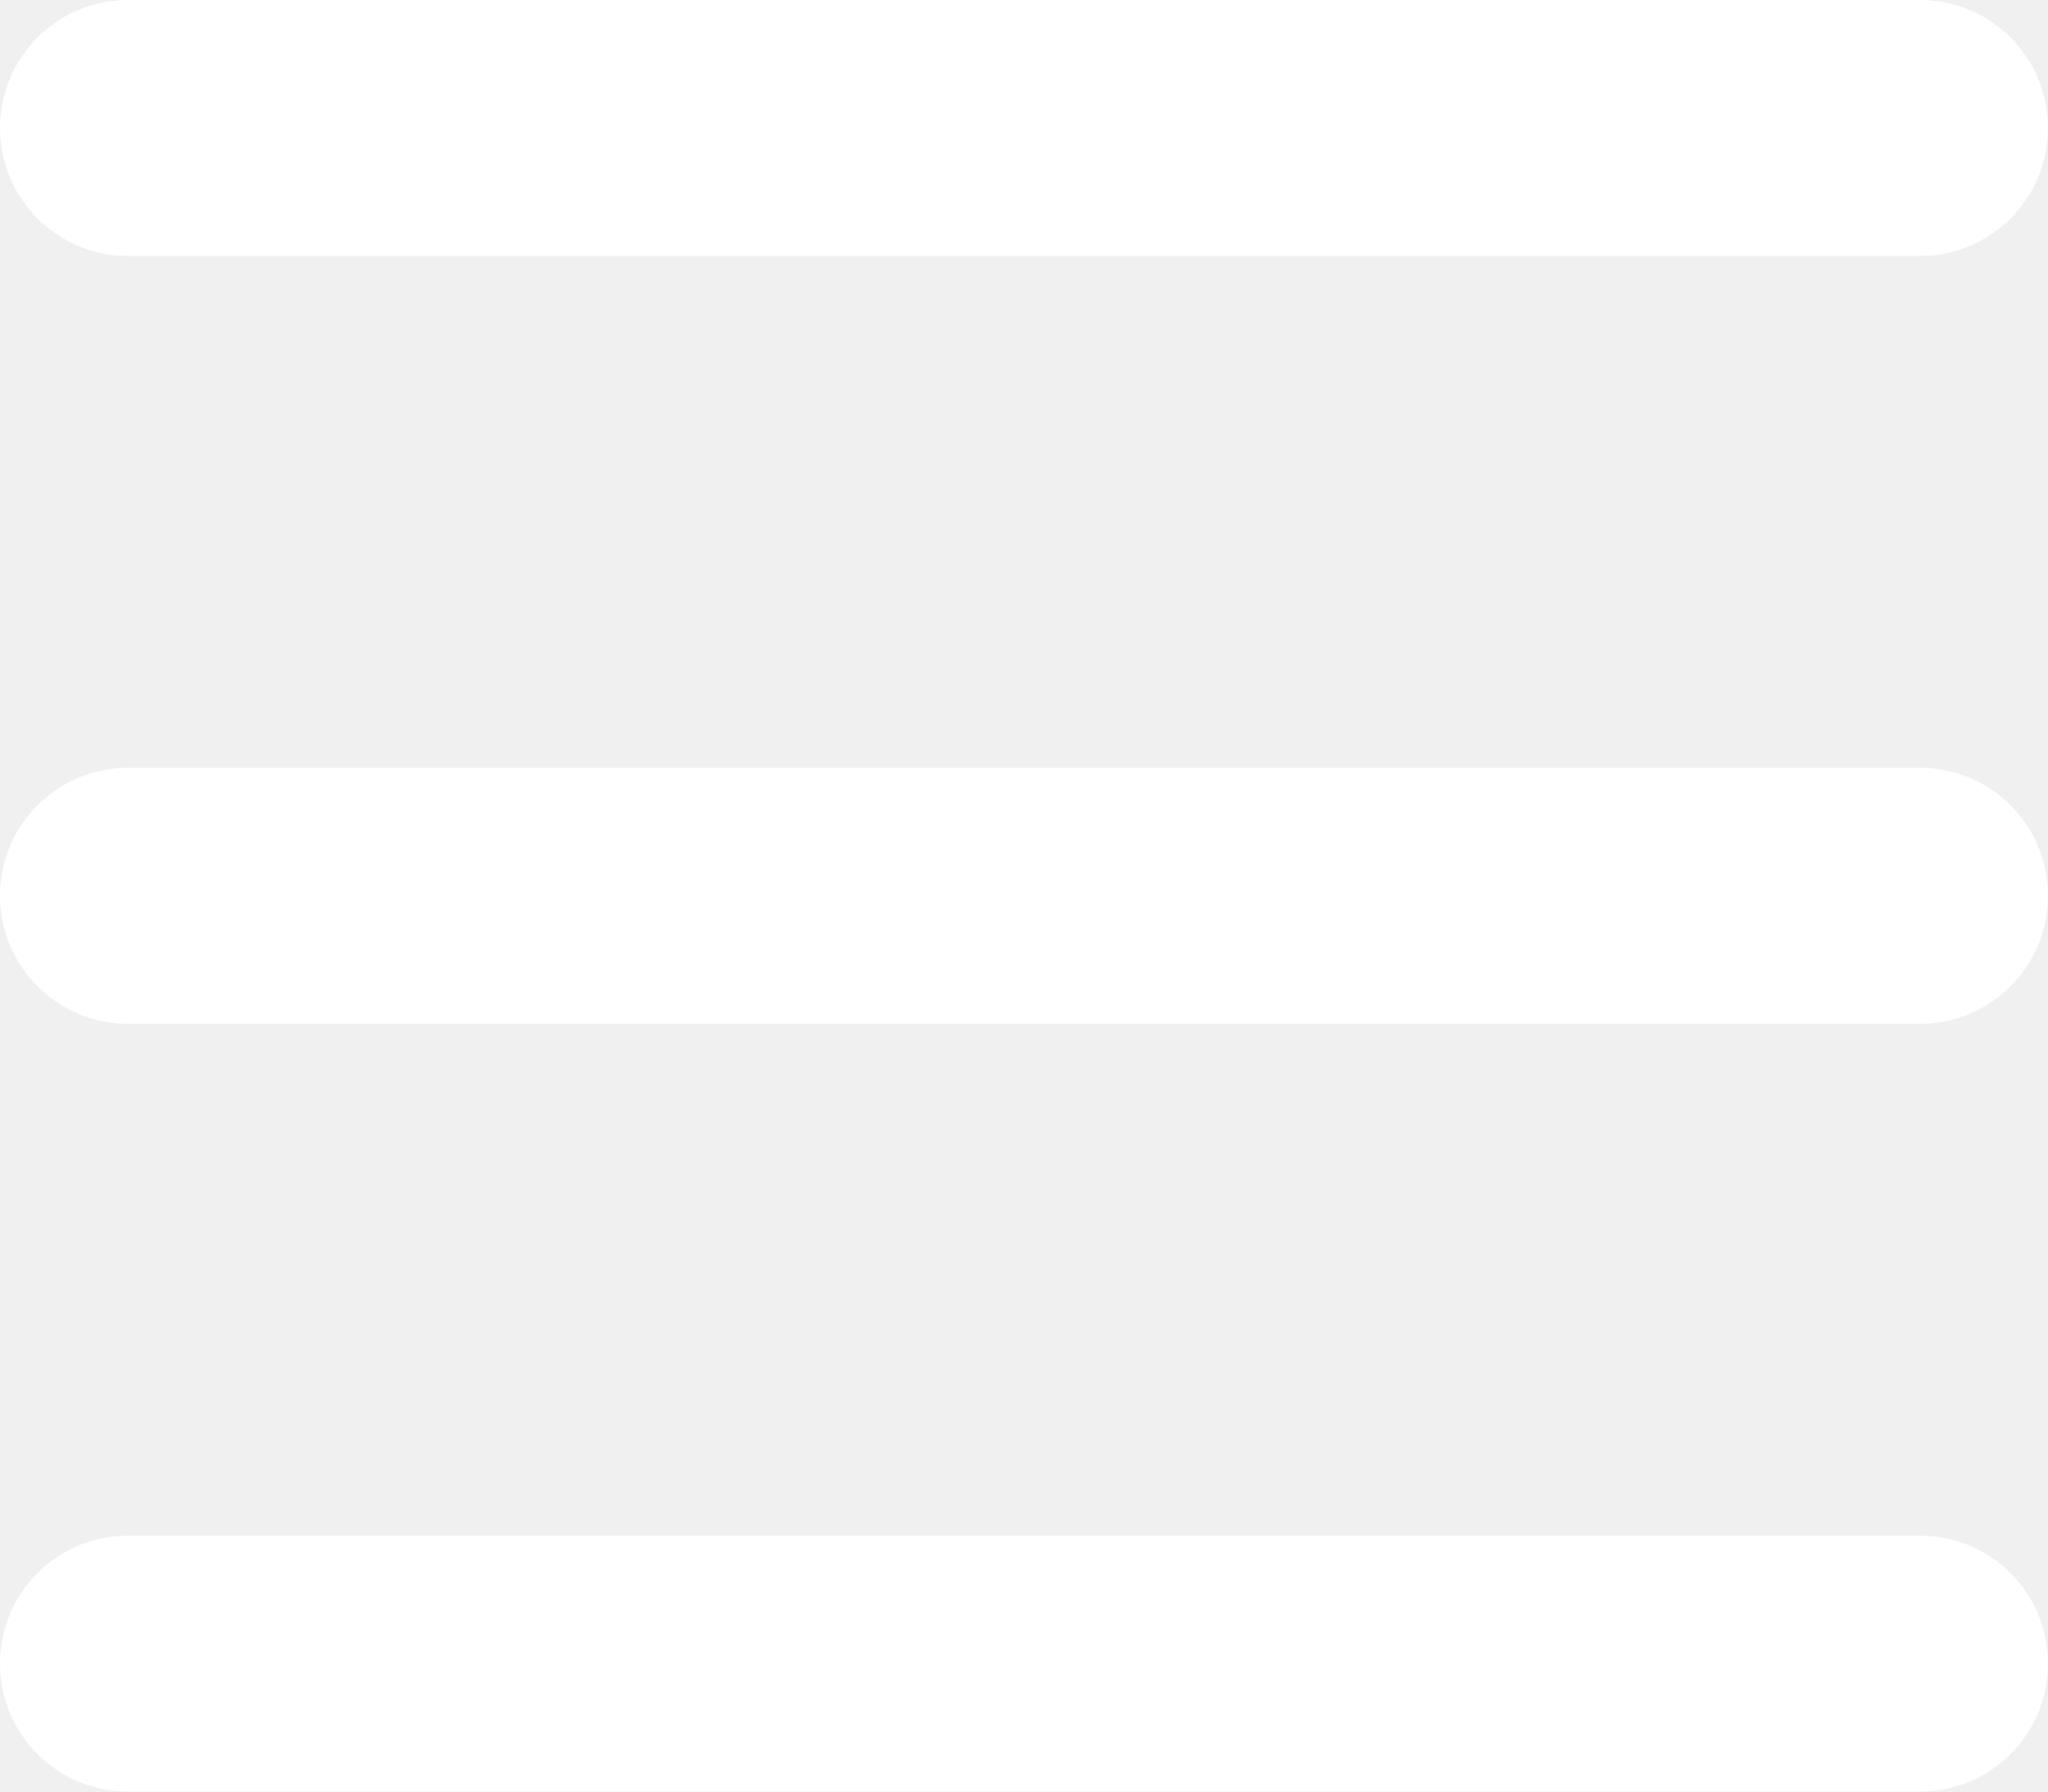
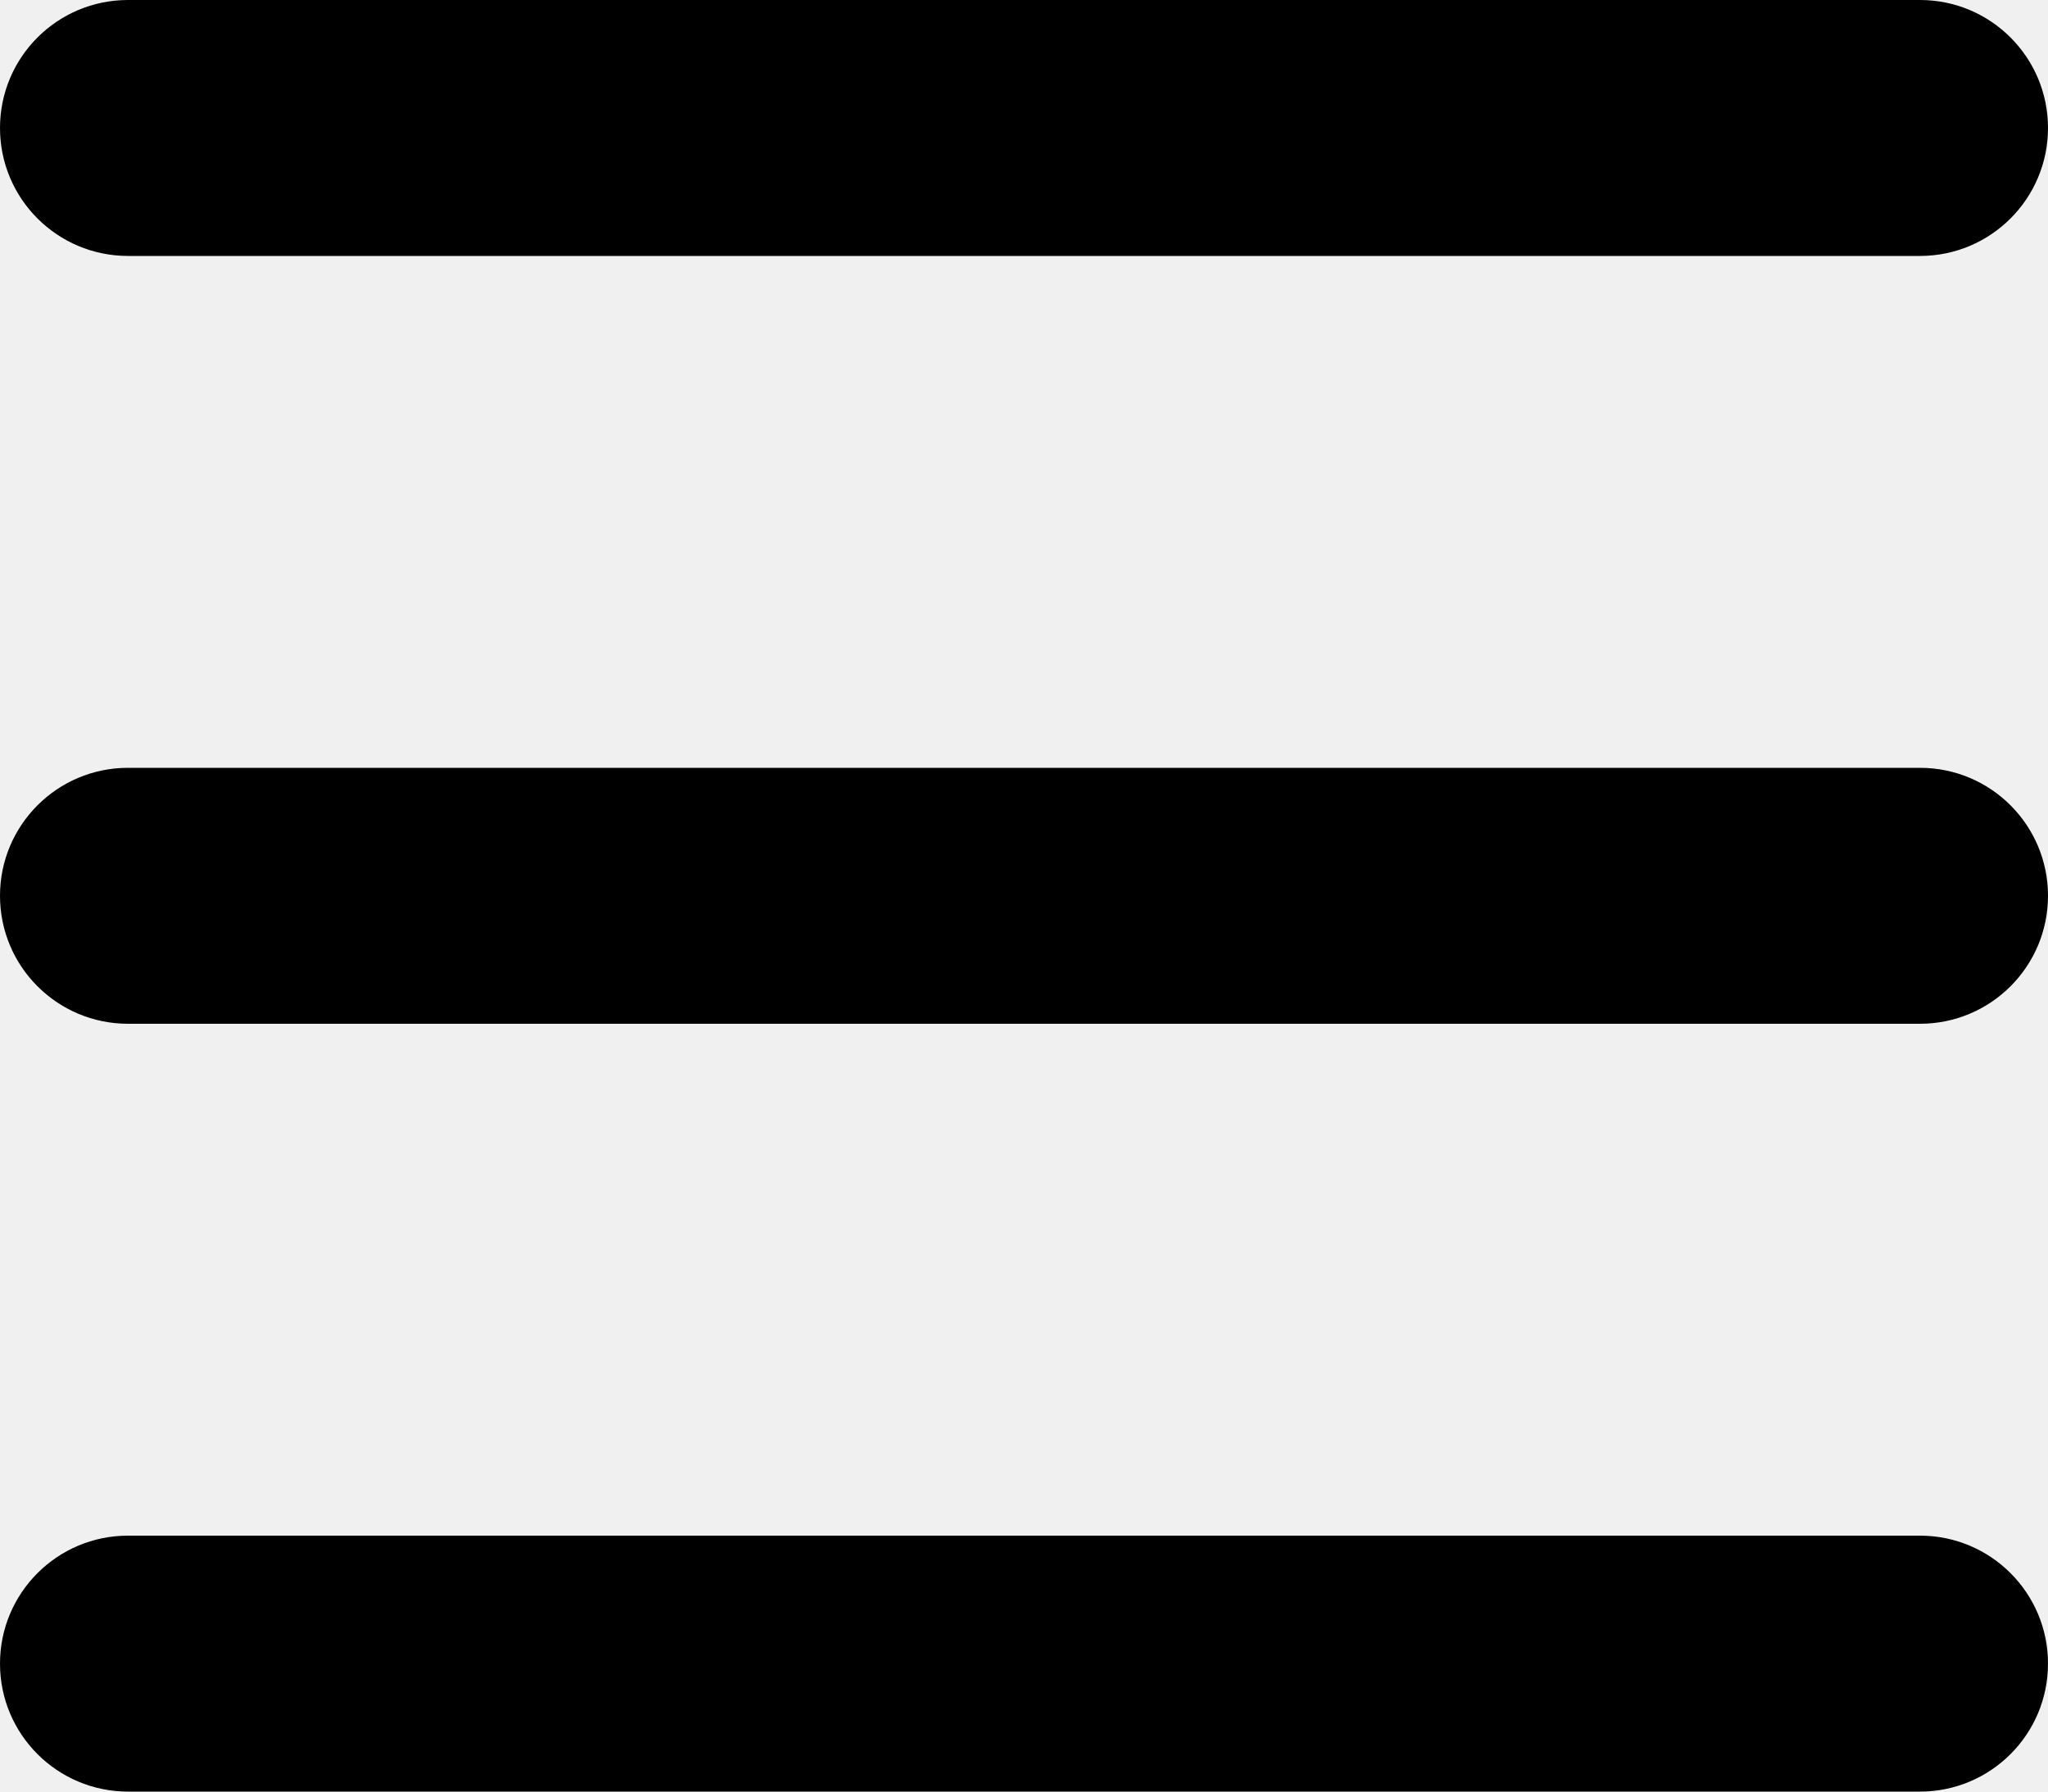
<svg xmlns="http://www.w3.org/2000/svg" version="1.1" id="Layer_1" x="0px" y="0px" width="40px" height="35px" viewBox="0 0 40 35" enable-background="new 0 0 40 35" xml:space="preserve">
-   <path fill="#FFFFFF" d="M40,2.5C40,3.881,38.881,5,37.5,5h-35C1.119,5,0,3.881,0,2.5l0,0C0,1.119,1.119,0,2.5,0h35  C38.881,0,40,1.119,40,2.5L40,2.5z" />
-   <path fill="#FFFFFF" d="M40,17.5c0,1.381-1.119,2.5-2.5,2.5h-35C1.119,20,0,18.881,0,17.5l0,0C0,16.119,1.119,15,2.5,15h35  C38.881,15,40,16.119,40,17.5L40,17.5z" />
-   <path fill="#FFFFFF" d="M40,32.5c0,1.381-1.119,2.5-2.5,2.5h-35C1.119,35,0,33.881,0,32.5l0,0C0,31.119,1.119,30,2.5,30h35  C38.881,30,40,31.119,40,32.5L40,32.5z" />
+   <path fill="" d="M40,2.5C40,3.881,38.881,5,37.5,5h-35C1.119,5,0,3.881,0,2.5l0,0C0,1.119,1.119,0,2.5,0h35  C38.881,0,40,1.119,40,2.5L40,2.5z" />
+   <path fill="" d="M40,17.5c0,1.381-1.119,2.5-2.5,2.5h-35C1.119,20,0,18.881,0,17.5l0,0C0,16.119,1.119,15,2.5,15h35  C38.881,15,40,16.119,40,17.5L40,17.5z" />
+   <path fill="" d="M40,32.5c0,1.381-1.119,2.5-2.5,2.5h-35C1.119,35,0,33.881,0,32.5l0,0C0,31.119,1.119,30,2.5,30h35  C38.881,30,40,31.119,40,32.5L40,32.5z" />
</svg>
